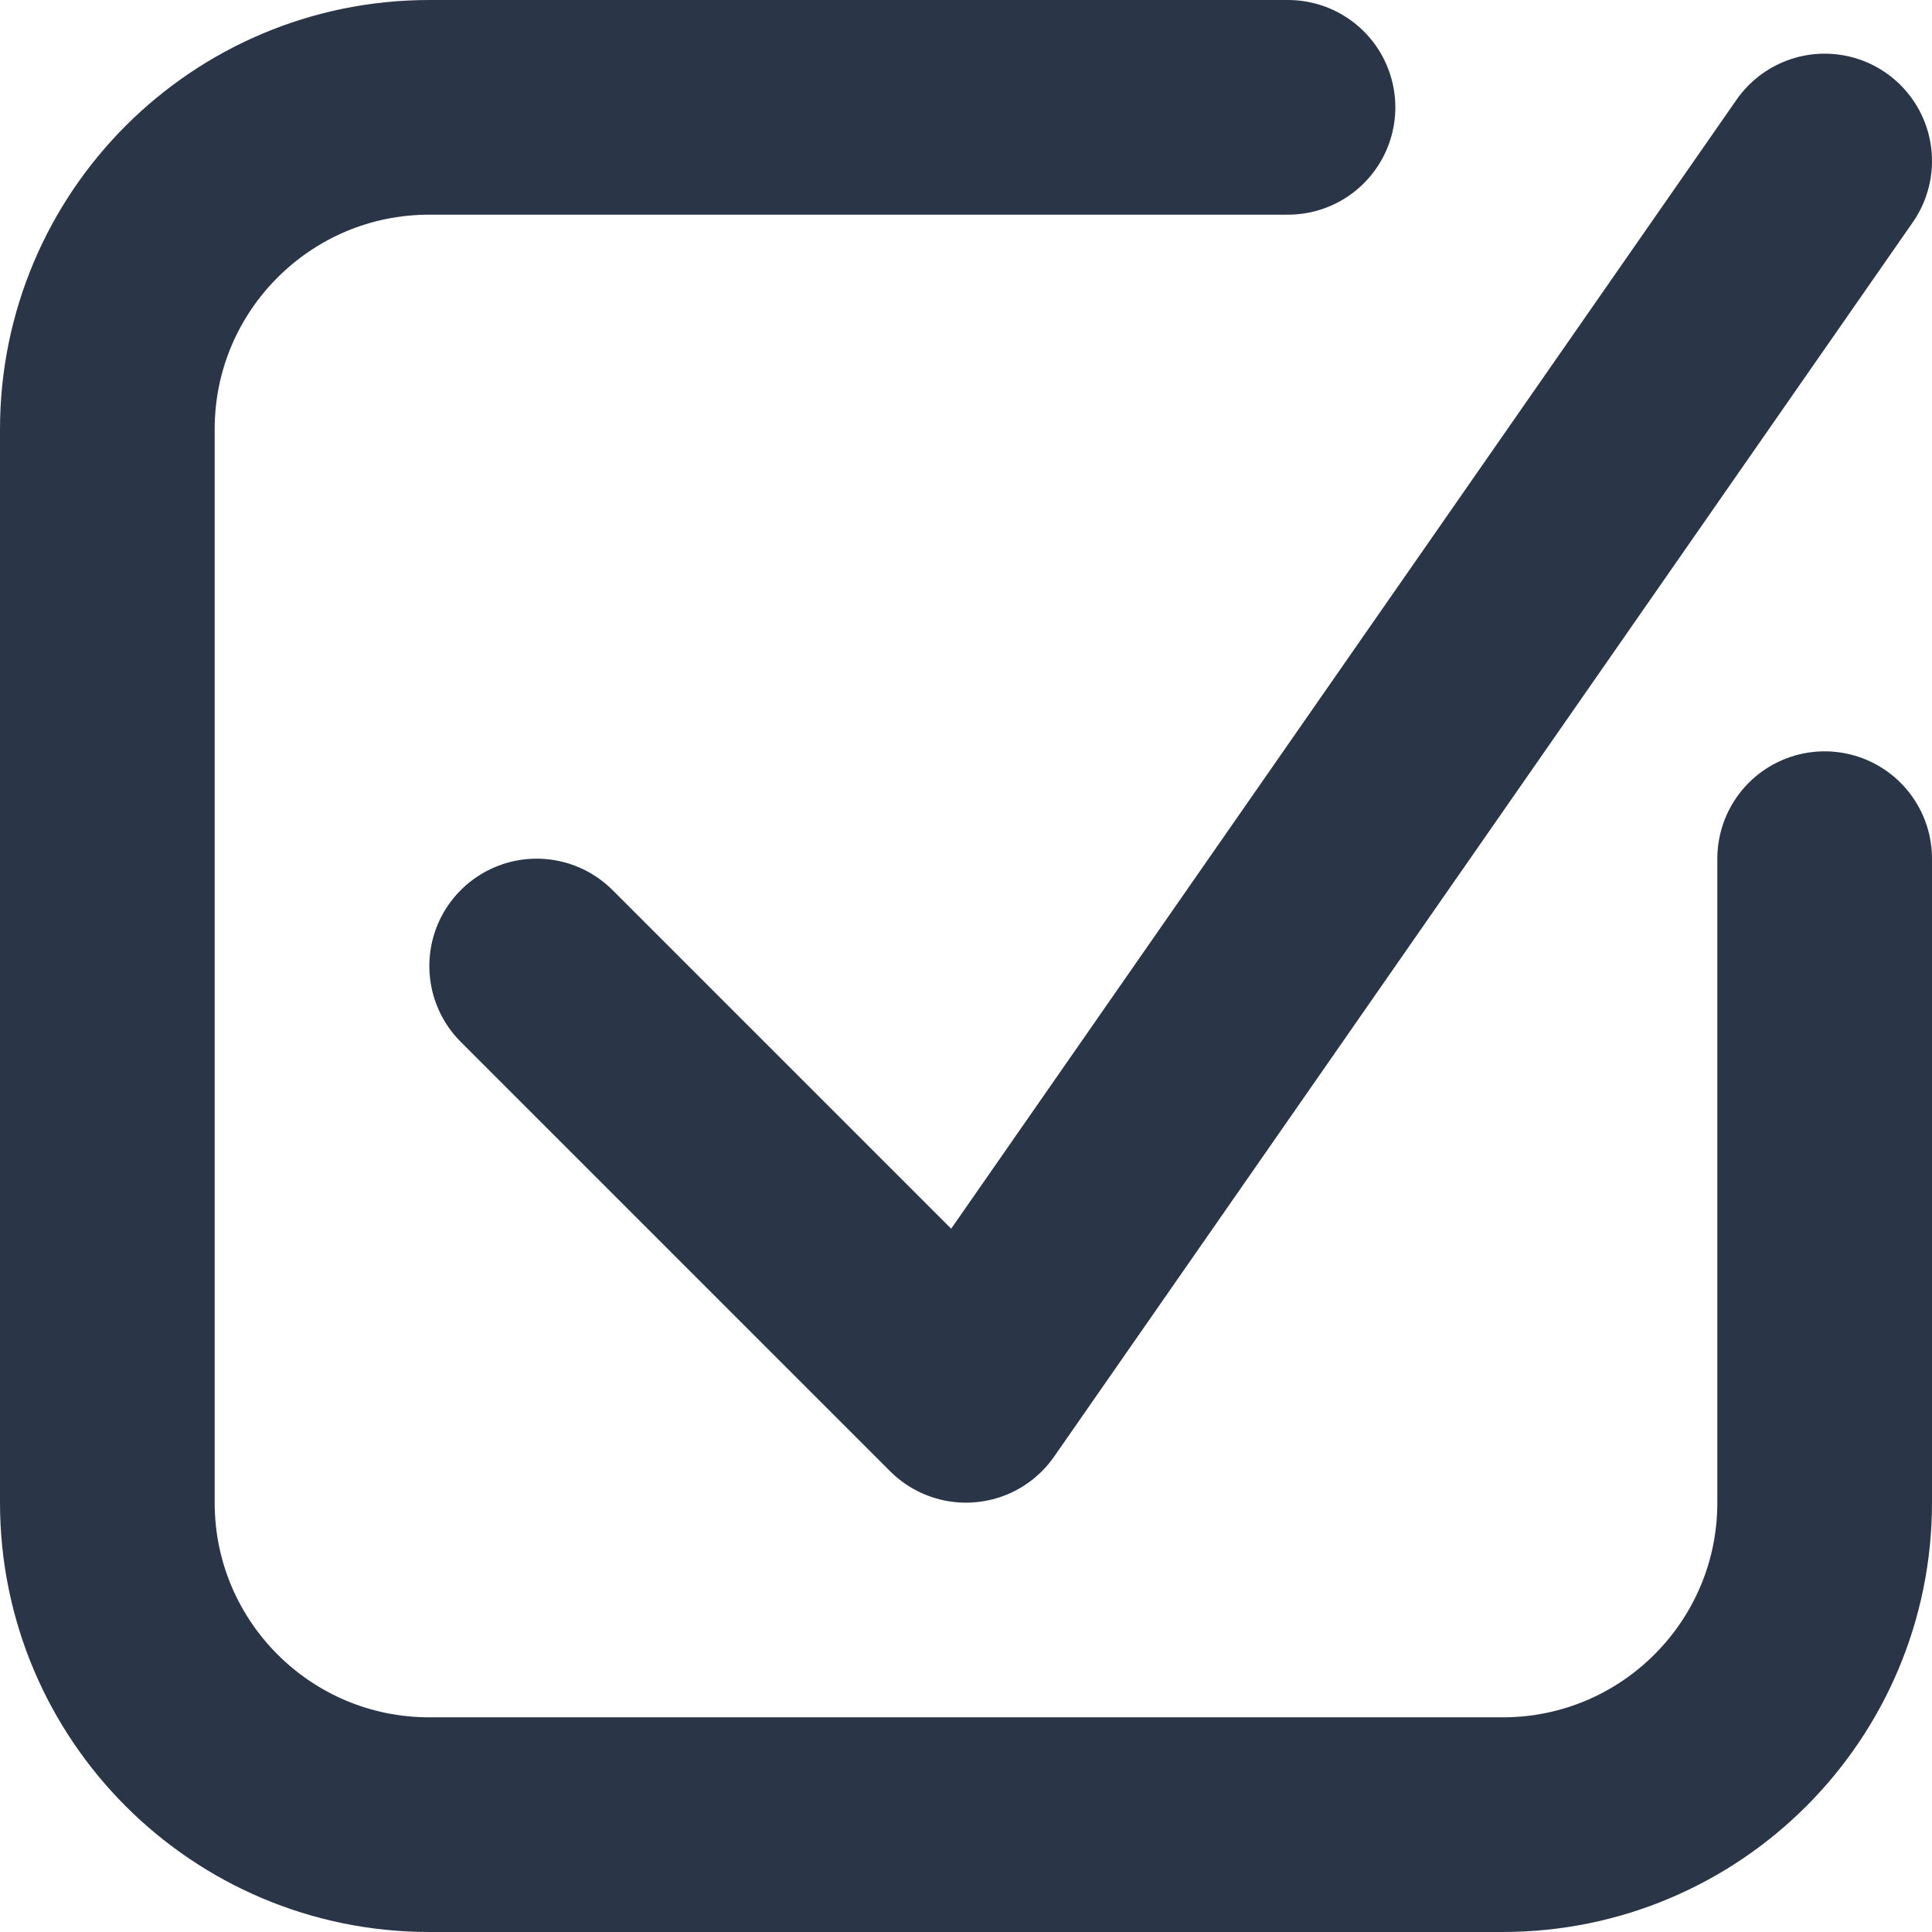
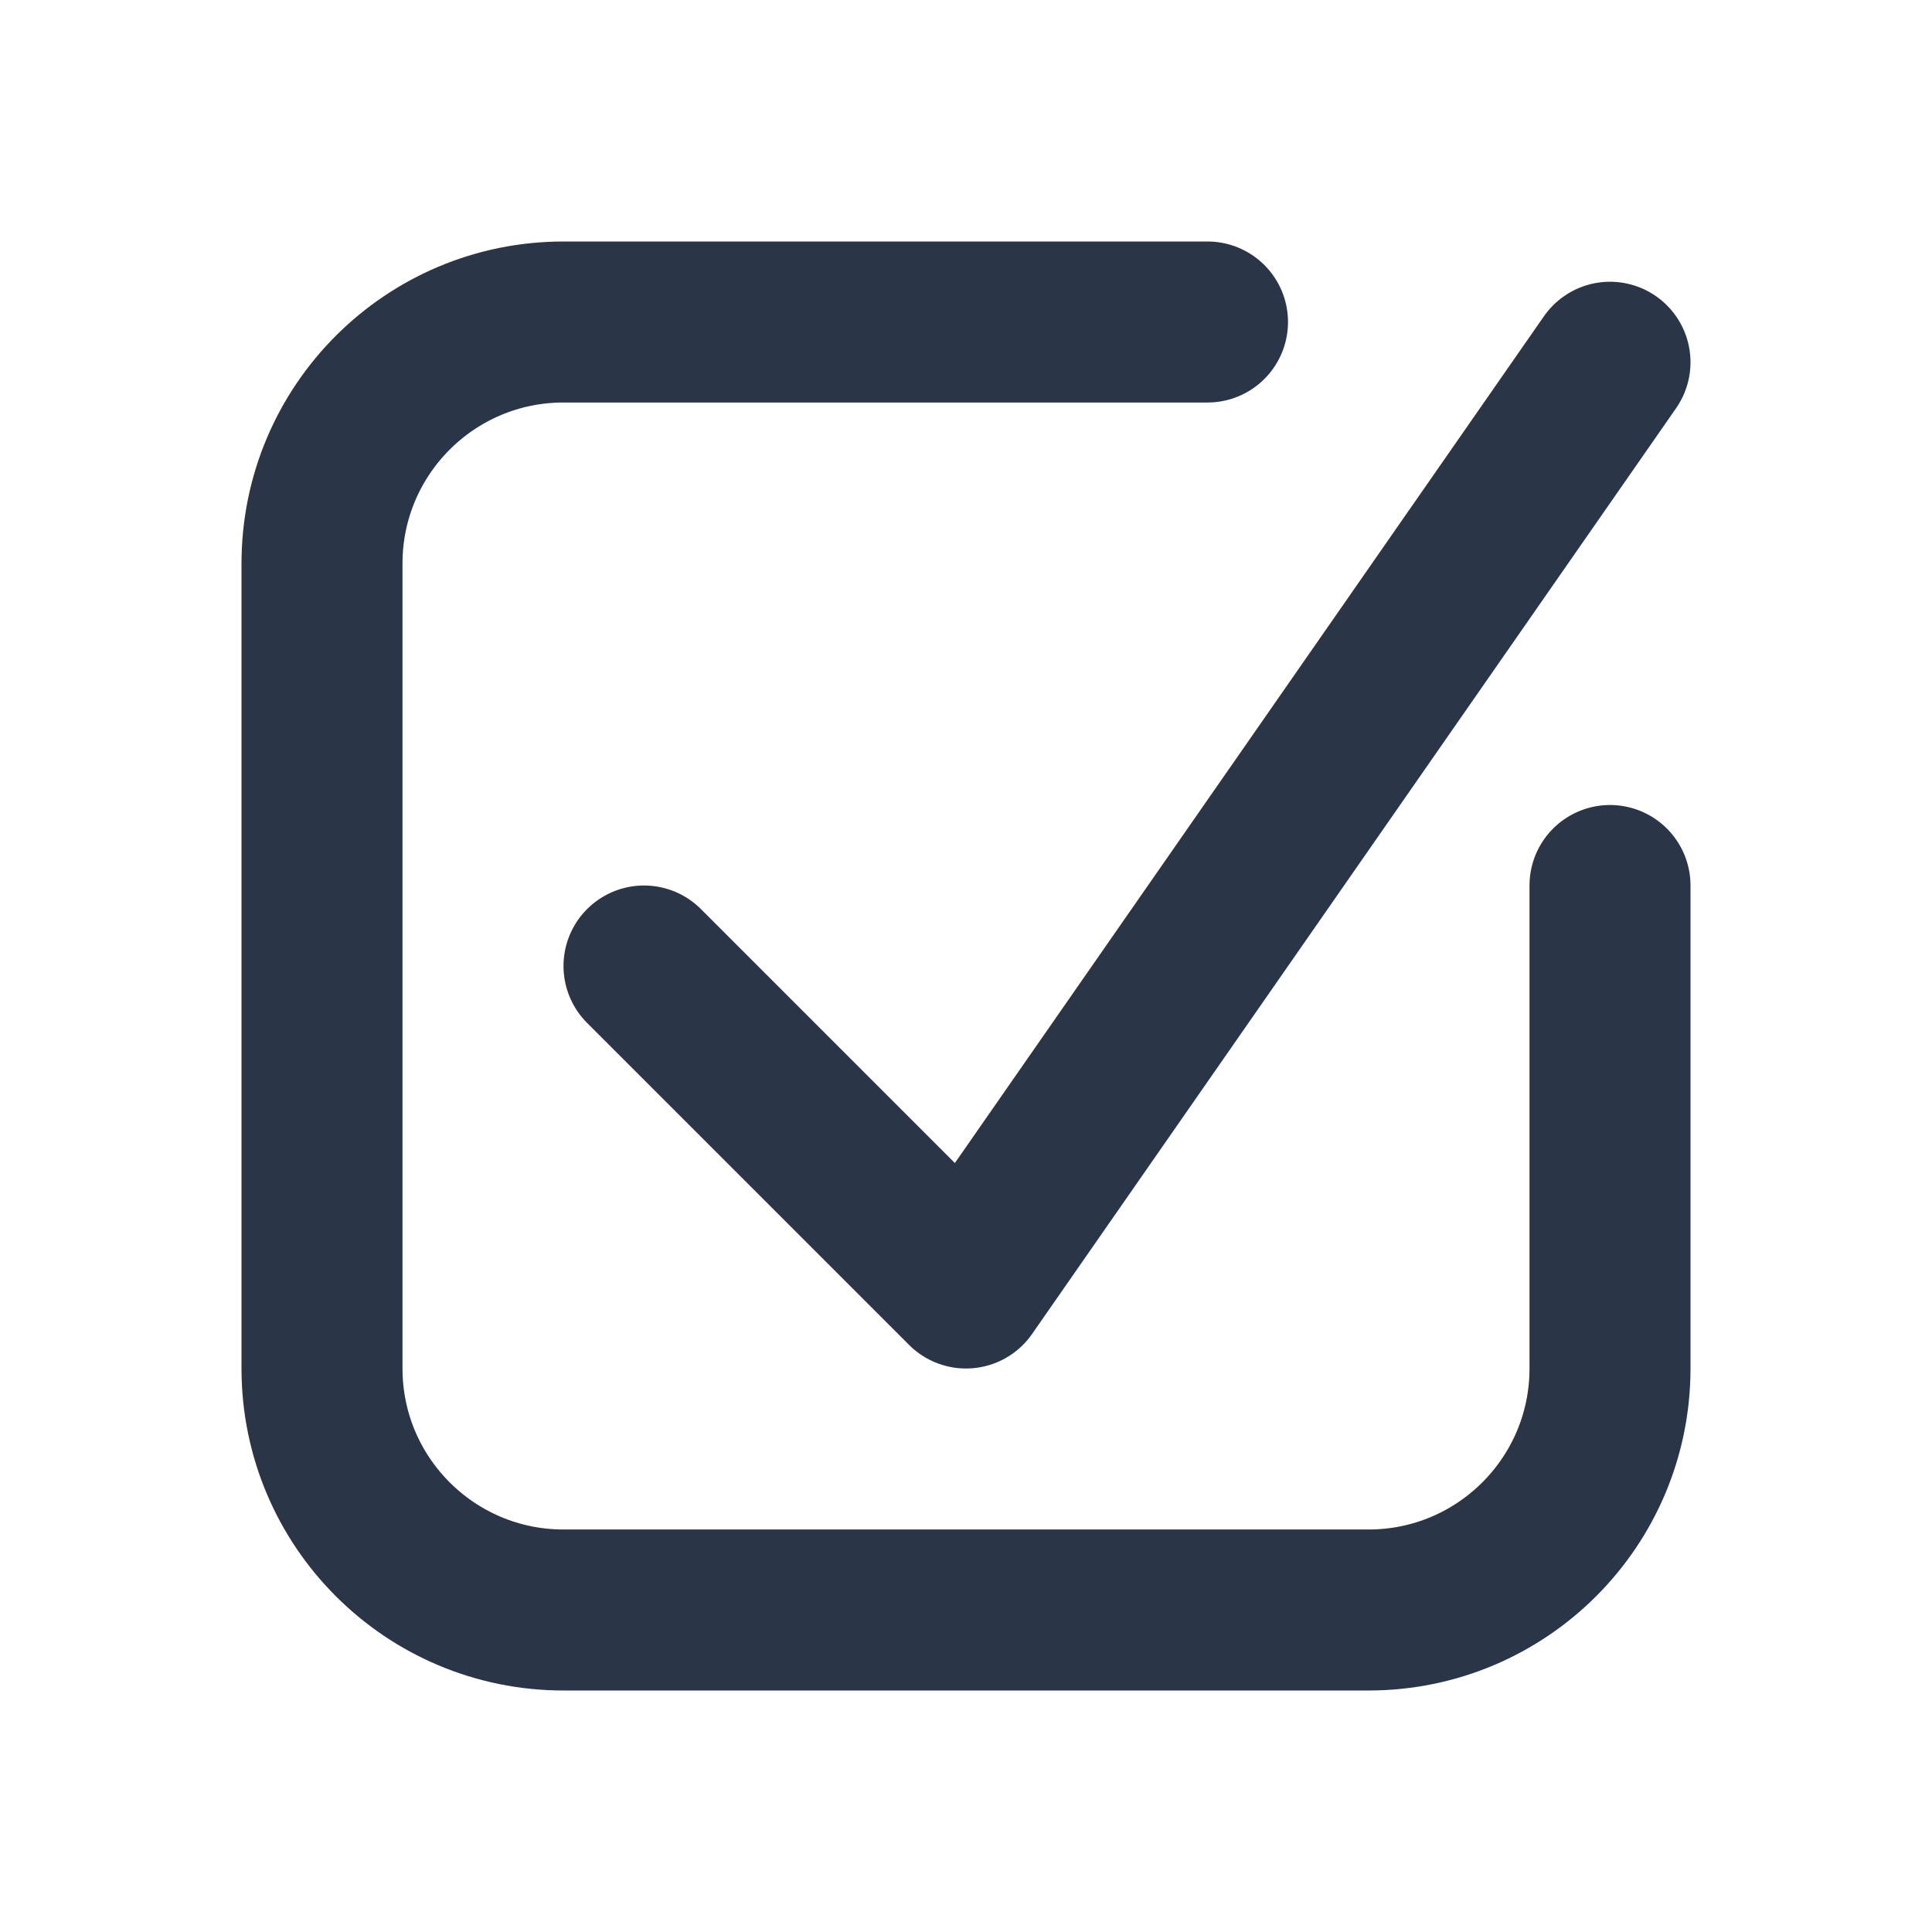
- <svg xmlns="http://www.w3.org/2000/svg" width="18" height="18" viewBox="0 0 18 18" fill="none">
-   <path d="M17 8V14C17 15.657 15.657 17 14 17H4C2.343 17 1 15.657 1 14V4C1 2.343 2.343 1 4 1H12" stroke="#2A3647" stroke-width="2" stroke-linecap="round" />
-   <path d="M5 9L9 13L17 1.5" stroke="#2A3647" stroke-width="2" stroke-linecap="round" stroke-linejoin="round" />
+ <svg xmlns="http://www.w3.org/2000/svg" width="24" height="24" viewBox="0 0 24 24" fill="none">
+   <path d="M20 11V17C20 18.657 18.657 20 17 20H7C5.343 20 4 18.657 4 17V7C4 5.343 5.343 4 7 4H15" stroke="#2A3647" stroke-width="2" stroke-linecap="round" />
+   <path d="M8 12L12 16L20 4.5" stroke="#2A3647" stroke-width="2" stroke-linecap="round" stroke-linejoin="round" />
</svg>
